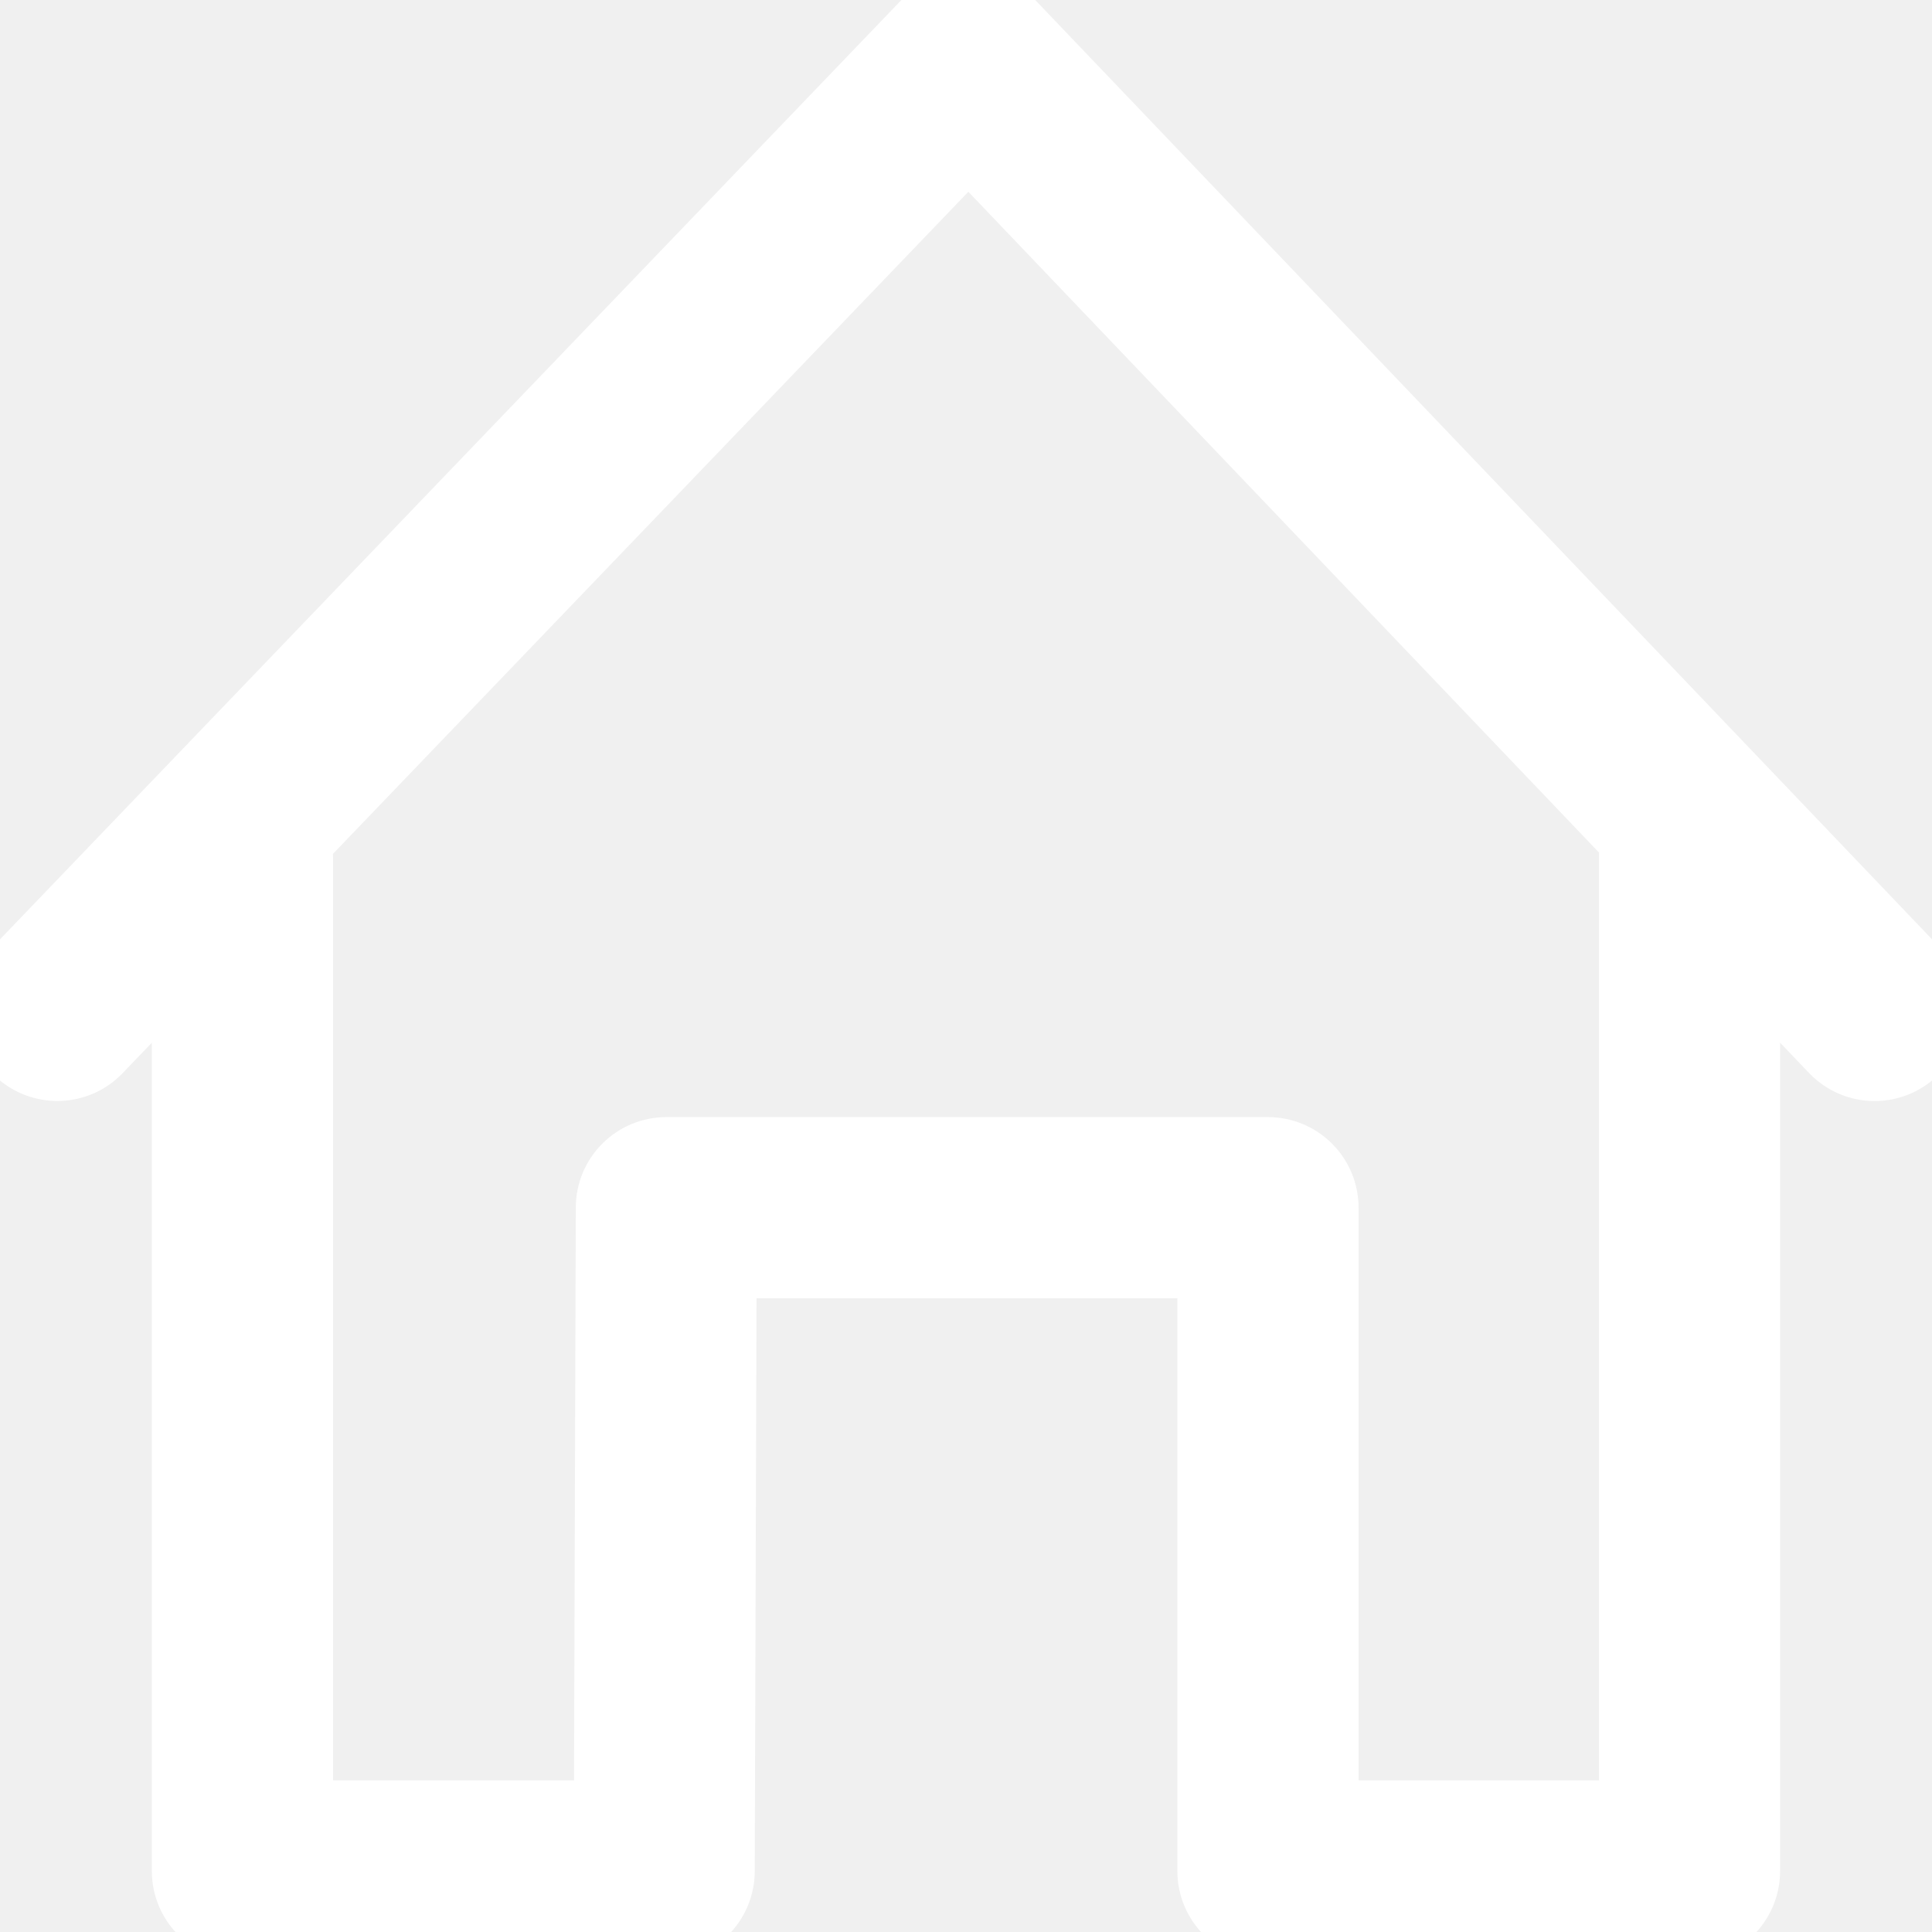
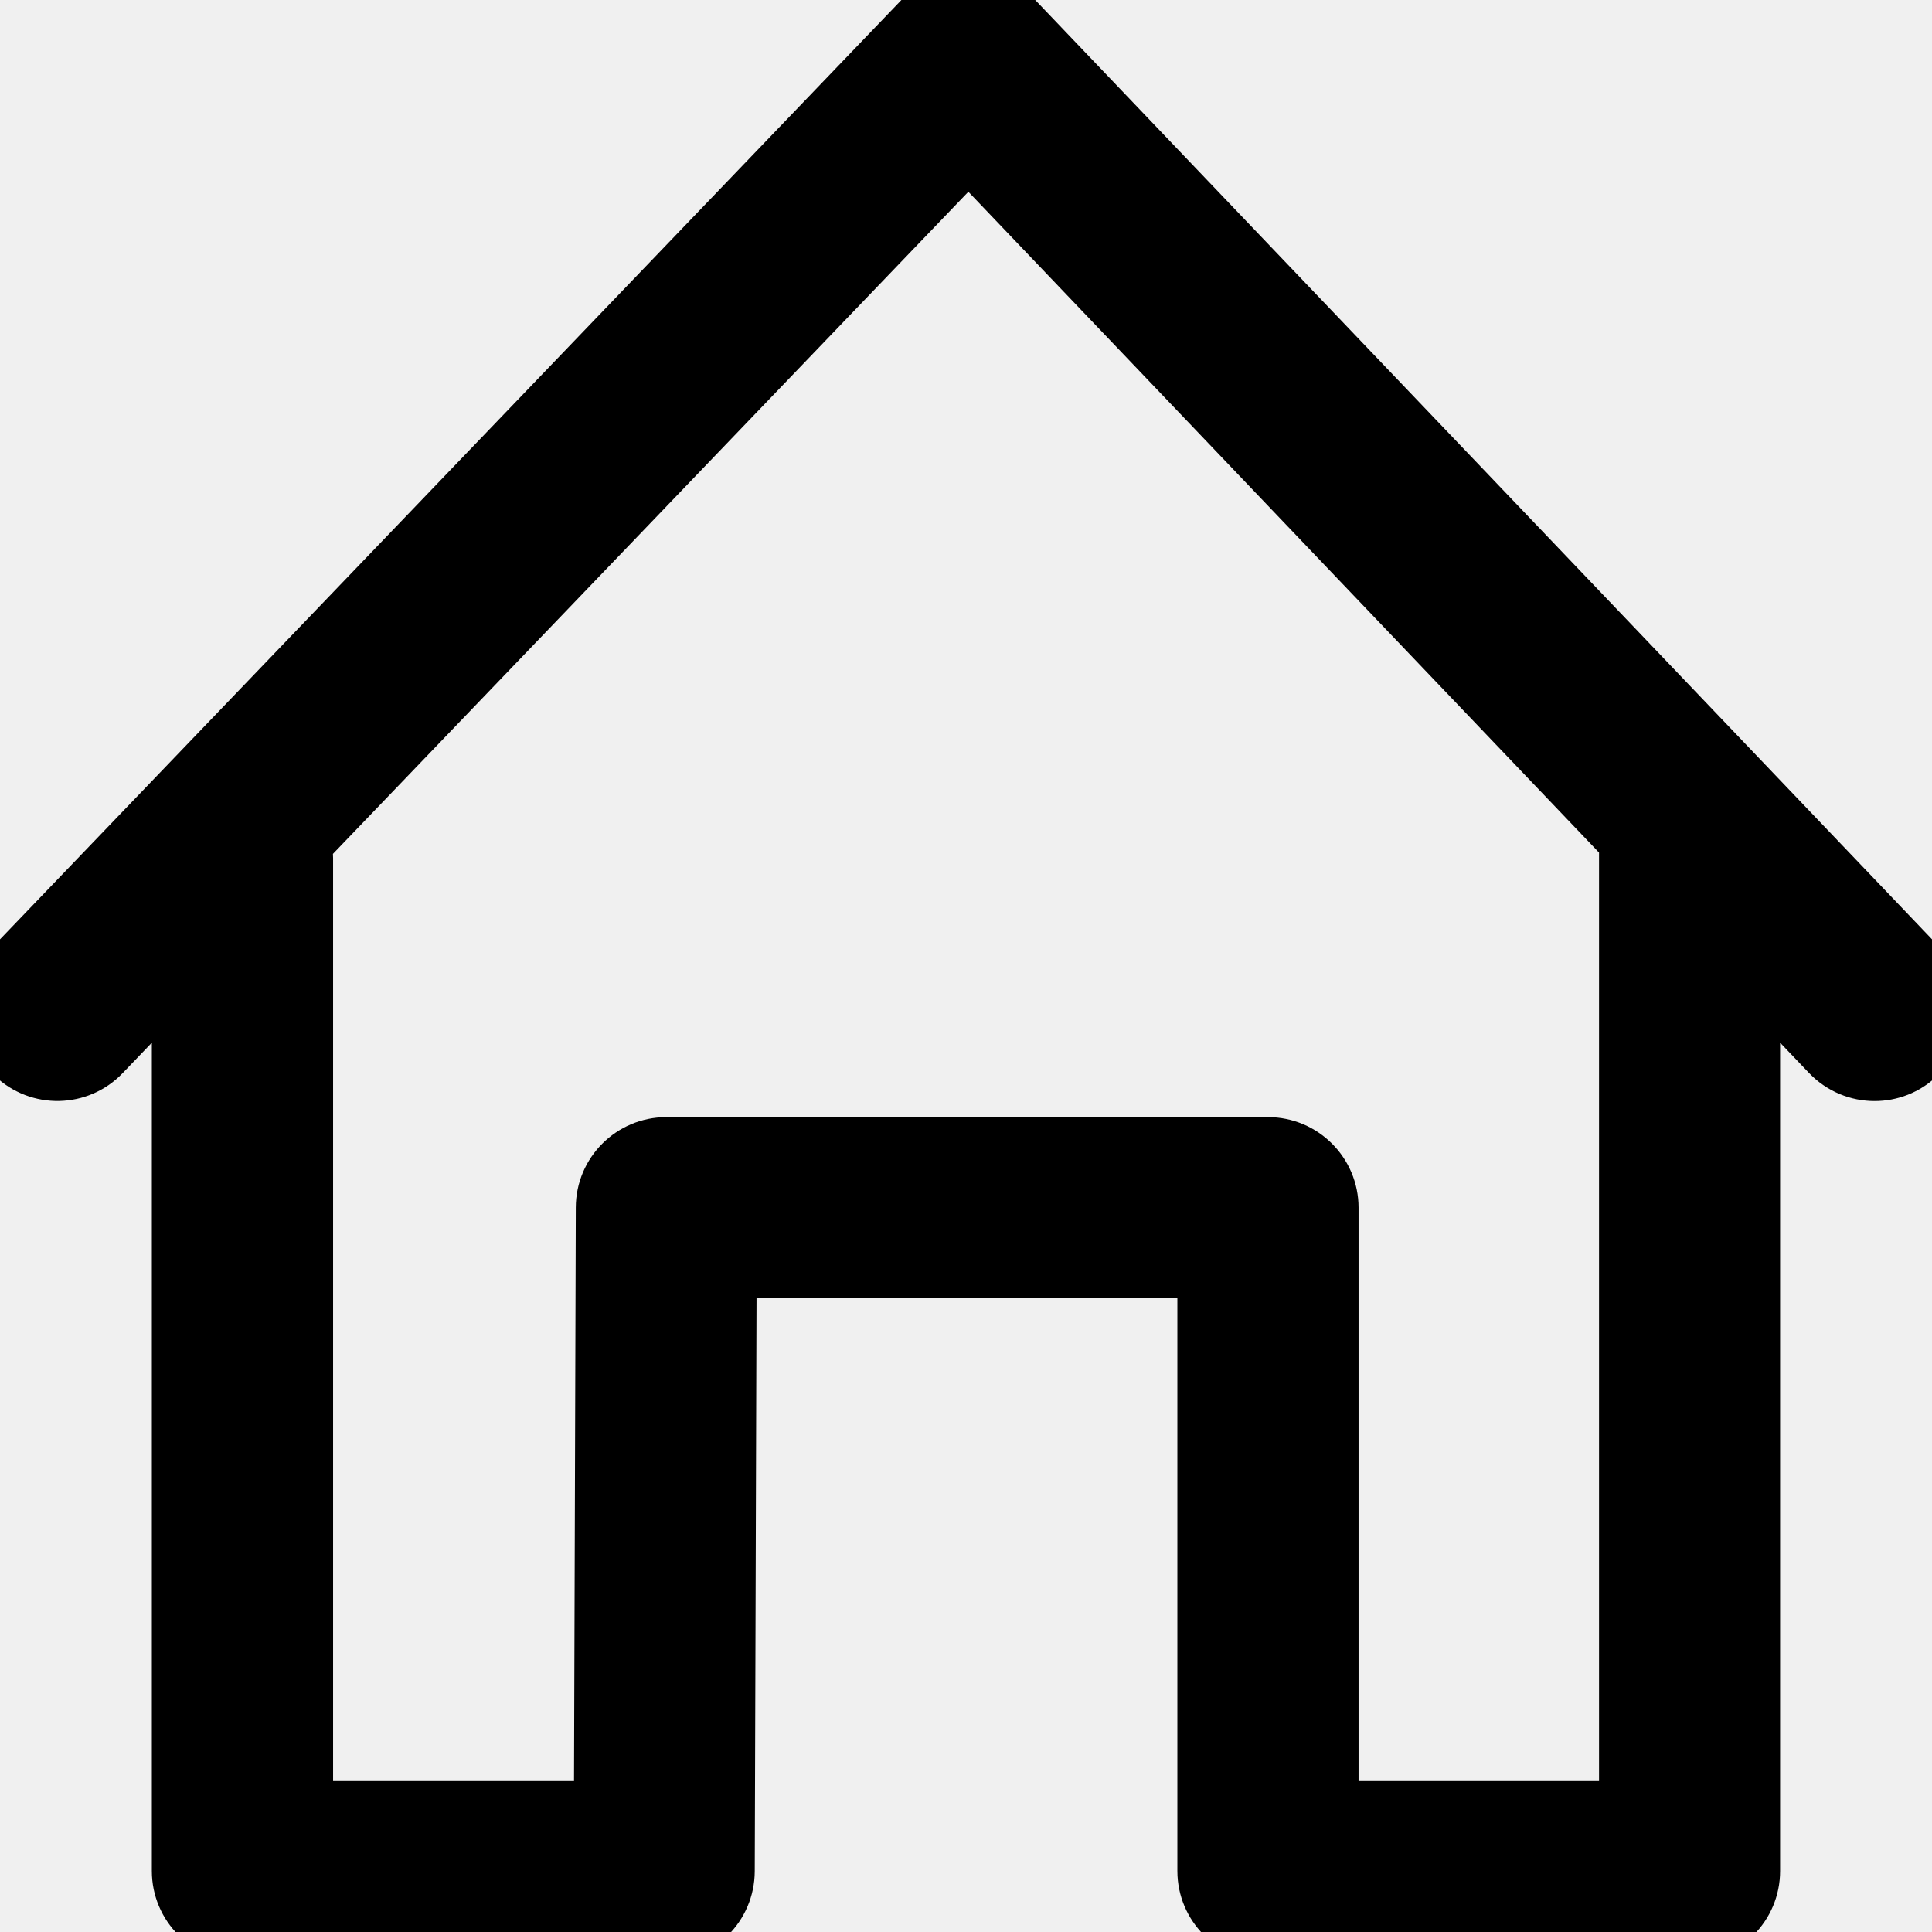
- <svg xmlns="http://www.w3.org/2000/svg" fill="#ffffff" width="800px" height="800px" viewBox="0 0 32 32" version="1.1" stroke="#ffffff">
+ <svg xmlns="http://www.w3.org/2000/svg" fill="#000000" width="800px" height="800px" viewBox="0 0 32 32" version="1.1" stroke="#000000">
  <g id="SVGRepo_bgCarrier" stroke-width="0" />
  <g id="SVGRepo_tracerCarrier" stroke-linecap="round" stroke-linejoin="round" />
  <g id="SVGRepo_iconCarrier">
    <path d="M31.772 16.043l-15.012-15.724c-0.189-0.197-0.449-0.307-0.721-0.307s-0.533 0.111-0.722 0.307l-15.089 15.724c-0.383 0.398-0.369 1.031 0.029 1.414 0.399 0.382 1.031 0.371 1.414-0.029l1.344-1.401v14.963c0 0.552 0.448 1 1 1h6.986c0.551 0 0.998-0.445 1-0.997l0.031-9.989h7.969v9.986c0 0.552 0.448 1 1 1h6.983c0.552 0 1-0.448 1-1v-14.968l1.343 1.407c0.197 0.204 0.459 0.308 0.722 0.308 0.249 0 0.499-0.092 0.692-0.279 0.398-0.382 0.411-1.015 0.029-1.413zM26.985 14.213v15.776h-4.983v-9.986c0-0.552-0.448-1-1-1h-9.965c-0.551 0-0.998 0.445-1 0.997l-0.031 9.989h-4.989v-15.777c0-0.082-0.013-0.162-0.032-0.239l11.055-11.52 10.982 11.507c-0.021 0.081-0.036 0.165-0.036 0.252z" />
  </g>
</svg>
